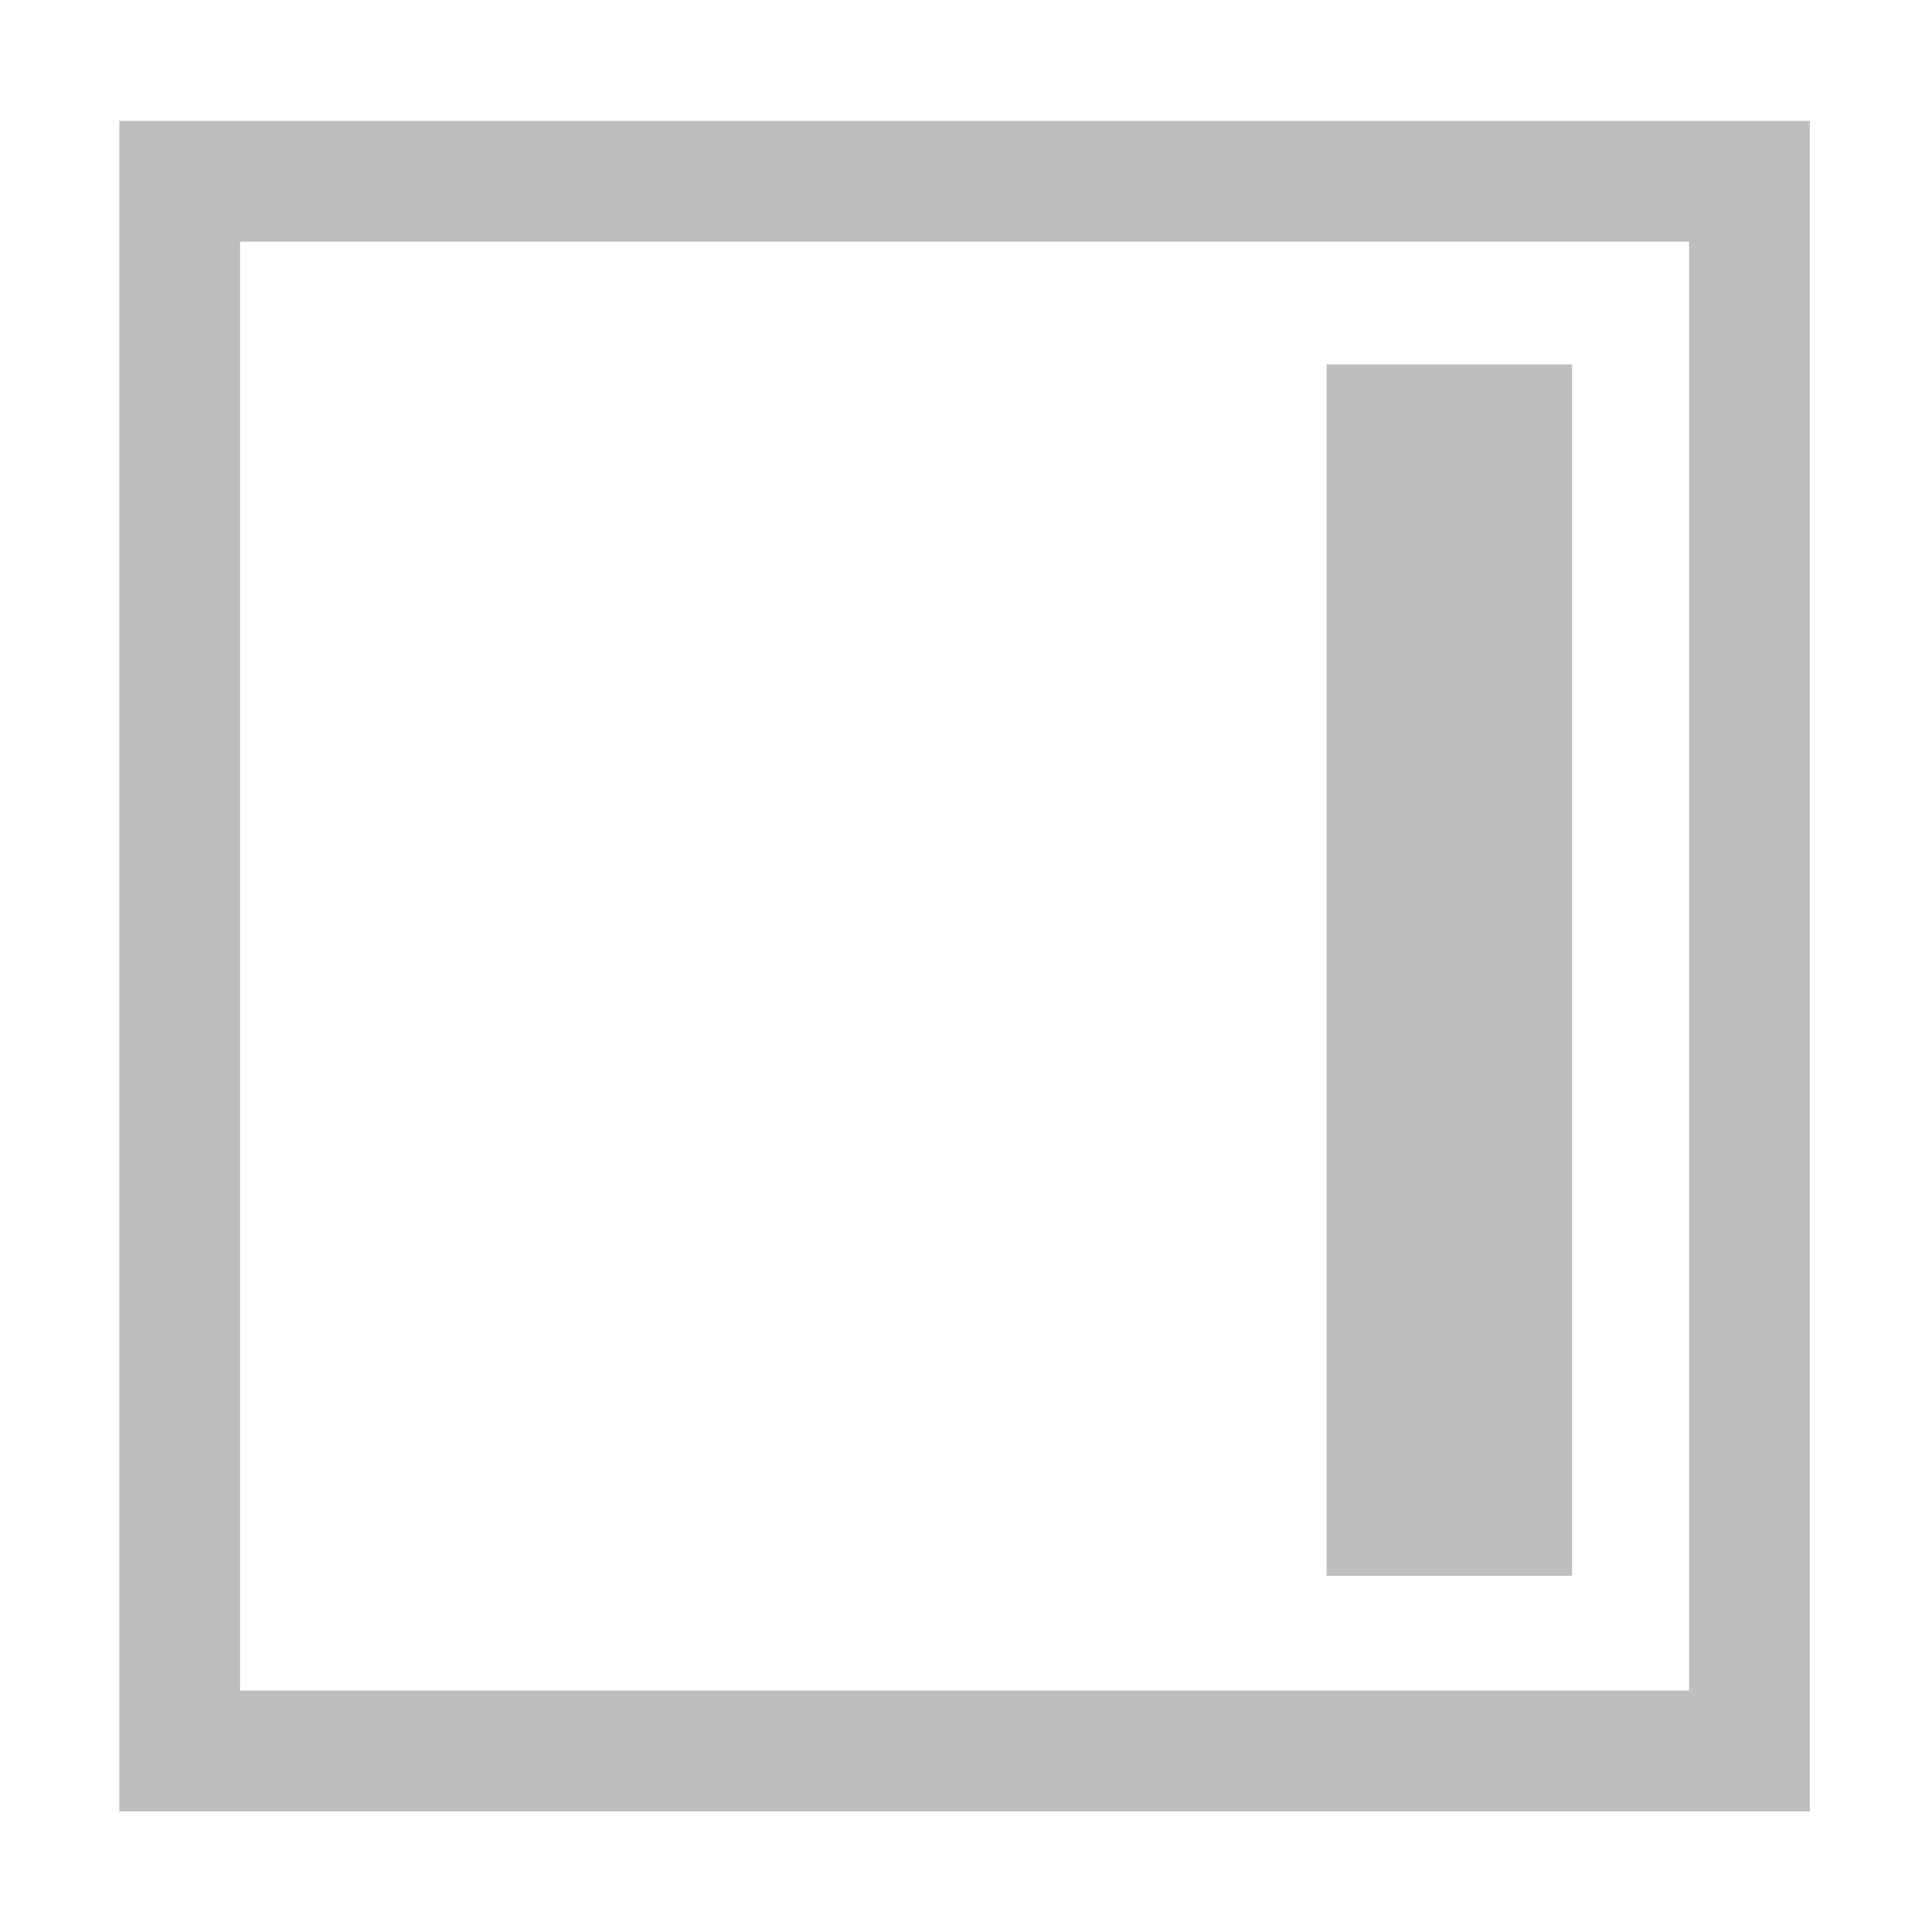
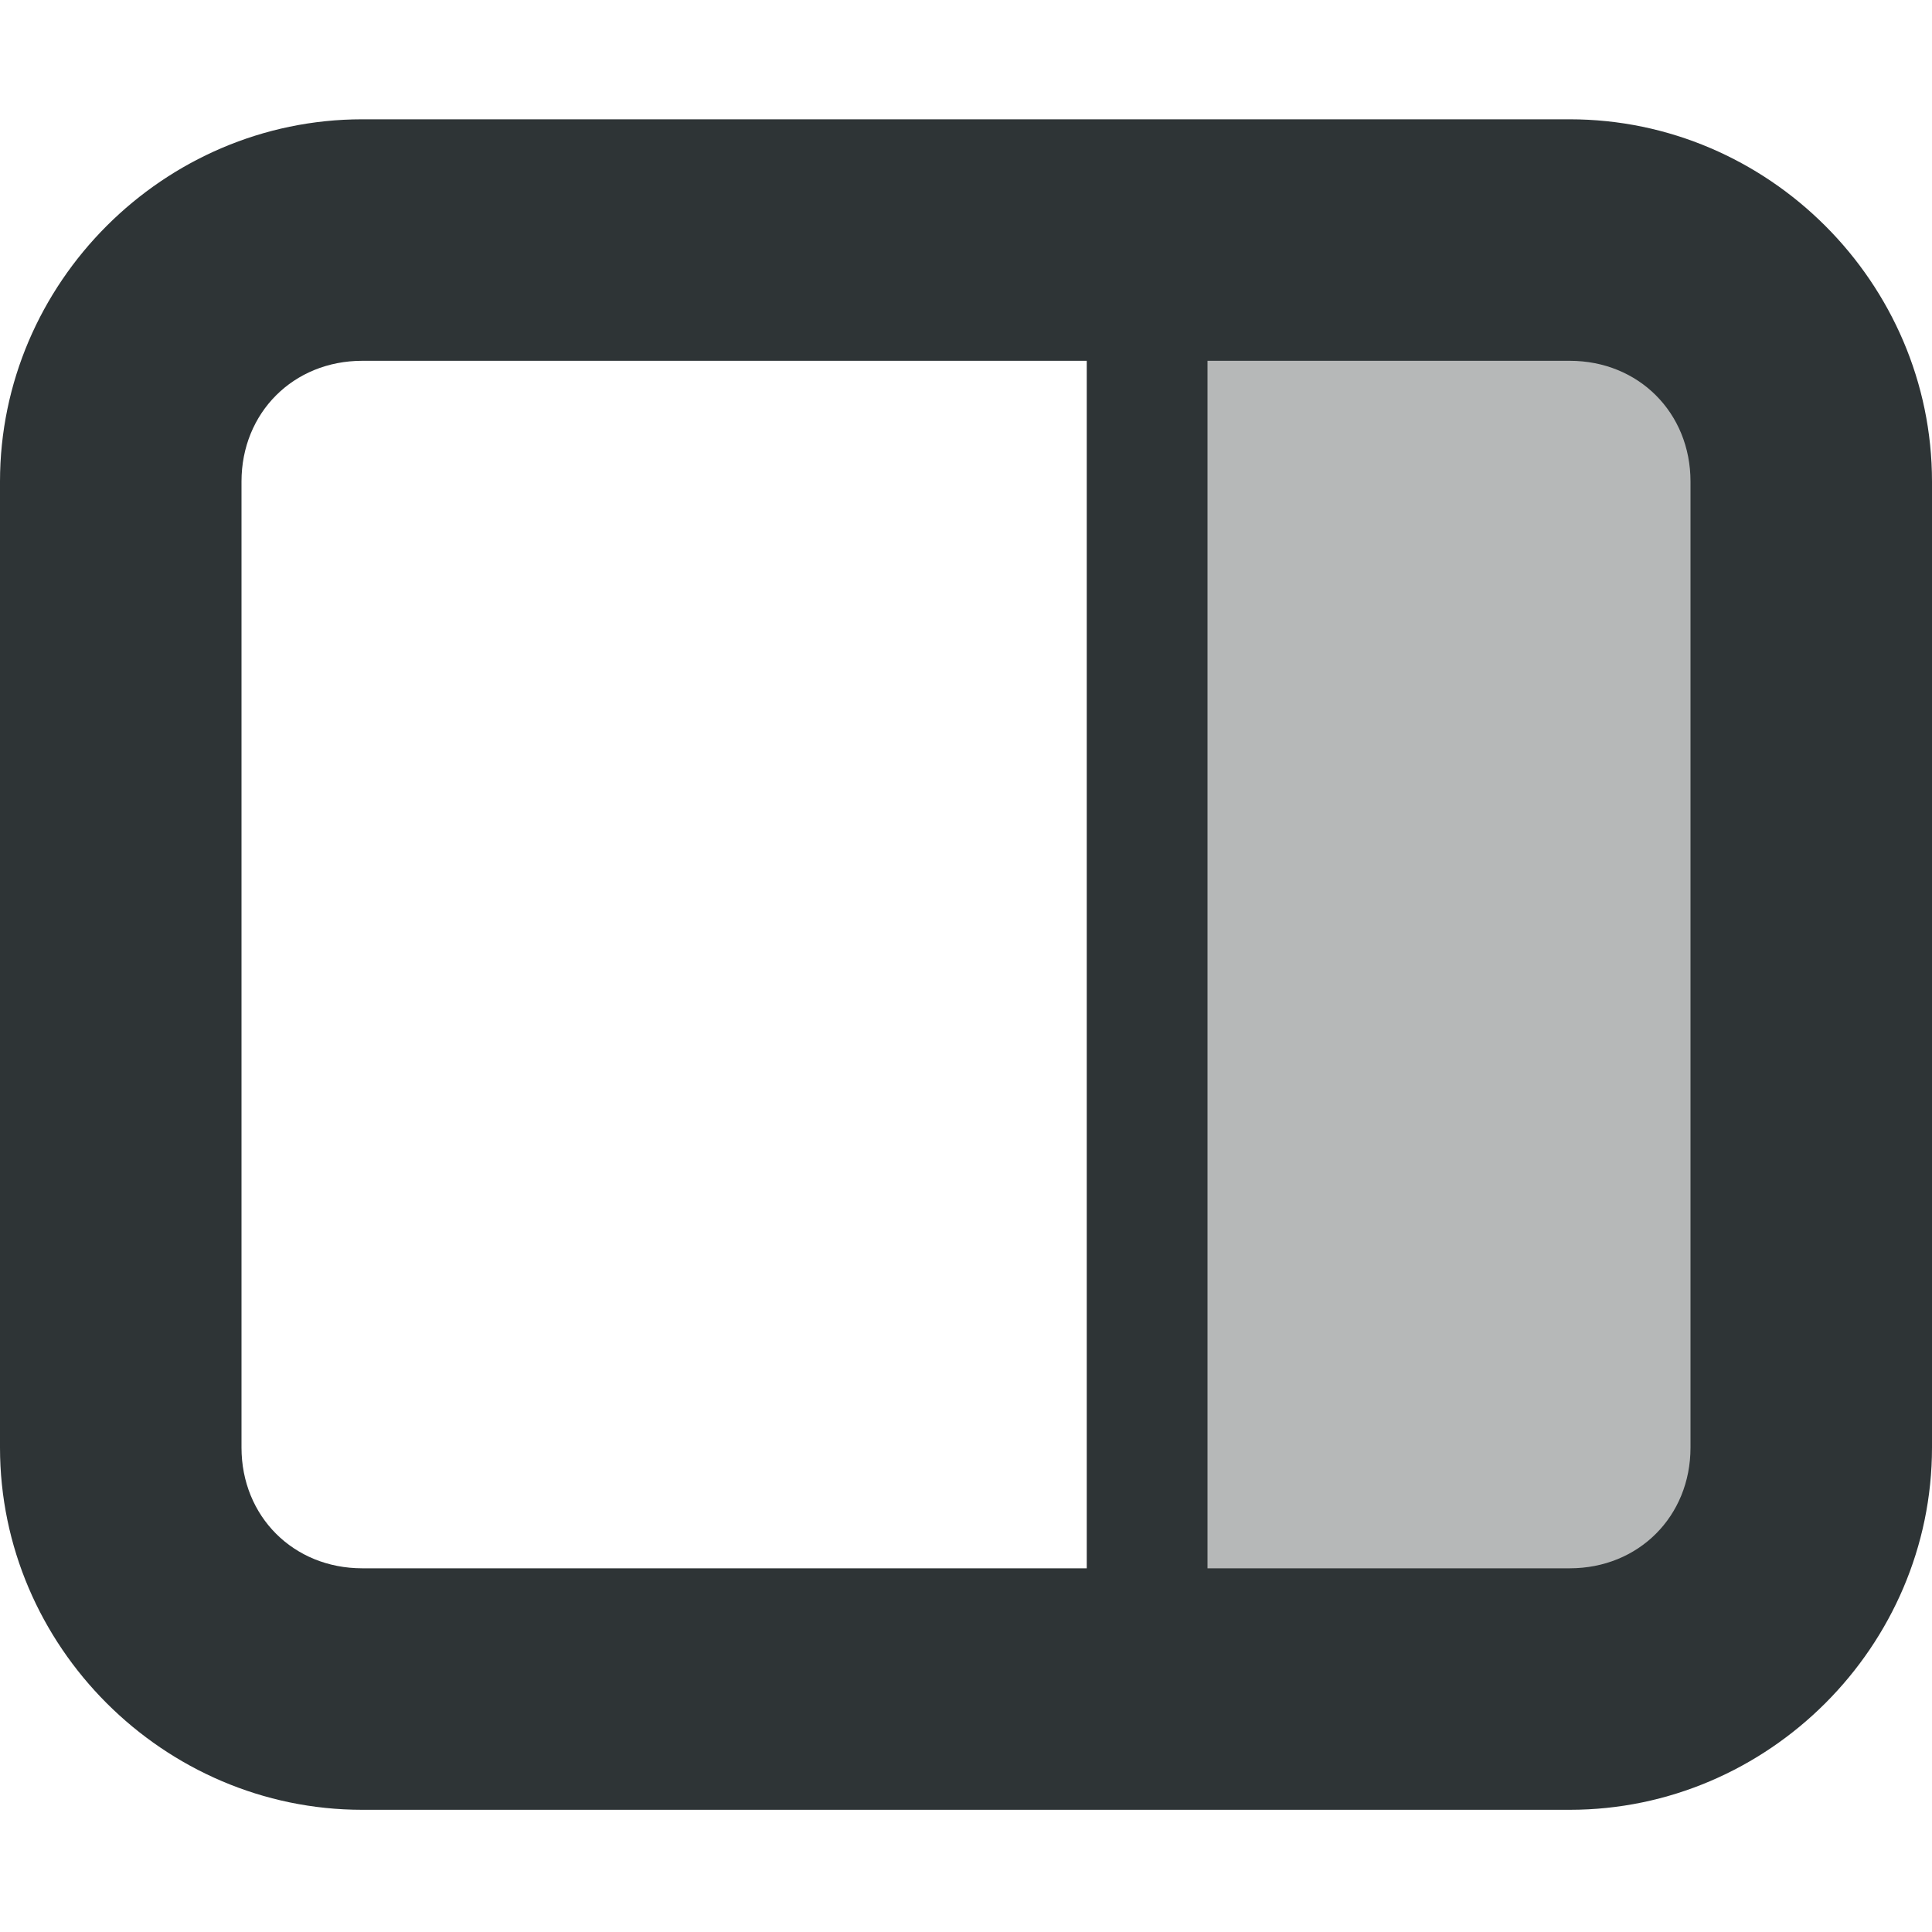
- <svg xmlns="http://www.w3.org/2000/svg" height="16" id="svg7384" version="1.1" width="16">
-   <defs id="defs7386" />
-   <g id="layer2" style="display:inline" transform="translate(60.00005,72.98918)">
-     <path d="m -59.012,-57.988 0.5,0 13.5,0 0,-14 -14,0 0,14 z m 1,-1 0,-12 12,0 0,12 -12,0 z" id="rect8520" style="color:#000000;font-style:normal;font-variant:normal;font-weight:normal;font-stretch:normal;font-size:medium;line-height:normal;font-family:sans-serif;text-indent:0;text-align:start;text-decoration:none;text-decoration-line:none;text-decoration-style:solid;text-decoration-color:#000000;letter-spacing:normal;word-spacing:normal;text-transform:none;direction:ltr;block-progression:tb;writing-mode:lr-tb;baseline-shift:baseline;text-anchor:start;white-space:normal;clip-rule:nonzero;display:inline;overflow:visible;visibility:visible;opacity:1;isolation:auto;mix-blend-mode:normal;color-interpolation:sRGB;color-interpolation-filters:linearRGB;solid-color:#000000;solid-opacity:1;fill:#bebebe;fill-opacity:1;fill-rule:nonzero;stroke:none;stroke-width:1;stroke-linecap:square;stroke-linejoin:miter;stroke-miterlimit:4;stroke-dasharray:none;stroke-dashoffset:0;stroke-opacity:1;marker:none;paint-order:normal;color-rendering:auto;image-rendering:auto;shape-rendering:auto;text-rendering:auto;enable-background:accumulate" />
-     <rect height="2.033" id="rect8522" style="color:#000000;clip-rule:nonzero;display:inline;overflow:visible;visibility:visible;opacity:1;isolation:auto;mix-blend-mode:normal;color-interpolation:sRGB;color-interpolation-filters:linearRGB;solid-color:#000000;solid-opacity:1;fill:#bebebe;fill-opacity:1;fill-rule:nonzero;stroke:none;stroke-width:1;stroke-linecap:square;stroke-linejoin:miter;stroke-miterlimit:4;stroke-dasharray:none;stroke-dashoffset:0;stroke-opacity:1;marker:none;marker-start:none;marker-mid:none;marker-end:none;paint-order:normal;color-rendering:auto;image-rendering:auto;shape-rendering:auto;text-rendering:auto;enable-background:accumulate" transform="matrix(0,-1,1,0,0,0)" width="10.032" x="59.939" y="-49.014" />
+ <svg xmlns="http://www.w3.org/2000/svg" height="16px" viewBox="0 0 16 16" width="16px">
+   <filter id="a" height="100%" width="100%" x="0%" y="0%">
+     <feColorMatrix in="SourceGraphic" type="matrix" values="0 0 0 0 1 0 0 0 0 1 0 0 0 0 1 0 0 0 1 0" />
+   </filter>
+   <mask id="b">
+     <g filter="url(#a)">
+       <path d="m 0 0 h 16 v 16 h -16 z" fill-opacity="0.3" />
+     </g>
+   </mask>
+   <clipPath id="c">
+     <path d="m 0 0 h 800 v 800 h -800 z" />
+   </clipPath>
+   <mask id="d">
+     <g filter="url(#a)">
+       <path d="m 0 0 h 16 v 16 h -16 z" fill-opacity="0.35" />
+     </g>
+   </mask>
+   <clipPath id="e">
+     <path d="m 0 0 h 800 v 800 h -800 z" />
+   </clipPath>
+   <mask id="f">
+     <g filter="url(#a)">
+       <path d="m 0 0 h 16 v 16 h -16 z" fill-opacity="0.35" />
+     </g>
+   </mask>
+   <clipPath id="g">
+     <path d="m 0 0 h 800 v 800 h -800 z" />
+   </clipPath>
+   <mask id="h">
+     <g filter="url(#a)">
+       <path d="m 0 0 h 16 v 16 h -16 z" fill-opacity="0.35" />
+     </g>
+   </mask>
+   <clipPath id="i">
+     <path d="m 0 0 h 800 v 800 h -800 z" />
+   </clipPath>
+   <mask id="j">
+     <g filter="url(#a)">
+       <path d="m 0 0 h 16 v 16 h -16 z" fill-opacity="0.35" />
+     </g>
+   </mask>
+   <clipPath id="k">
+     <path d="m 0 0 h 800 v 800 h -800 z" />
+   </clipPath>
+   <g fill="#2e3436">
+     <path d="m 9.5 13.988 v -12 h 5 v 12 z m 0 0" fill-opacity="0.349" />
+     <path d="m 13 0.988 c 1.645 0 3 1.355 3 3 v 8 c 0 1.645 -1.355 3 -3 3 h -10 c -1.645 0 -3 -1.355 -3 -3 v -8 c 0 -1.645 1.355 -3 3 -3 z m 0 2 h -10 c -0.57 0 -1 0.43 -1 1 v 8 c 0 0.57 0.43 1 1 1 h 10 c 0.57 0 1 -0.43 1 -1 v -8 c 0 -0.57 -0.43 -1 -1 -1 z m 0 0" />
+     <path d="m 10 1.988 h -1 v 12 h 1 z m 0 0" />
  </g>
-   <g id="layer9" style="display:inline" transform="translate(-181.0001,-144.0108)" />
-   <g id="layer1" transform="translate(60.00005,72.98918)" />
+   <g clip-path="url(#c)" mask="url(#b)" transform="matrix(1 0 0 1 -420 -340.0117)">
+     <path d="m 142.5 351 h 10.449 c -1.184 0.492 -1.297 2.457 0 3 h -10.449 z m 0 0" fill="#2e3436" />
+   </g>
+   <g clip-path="url(#e)" mask="url(#d)" transform="matrix(1 0 0 1 -420 -340.0117)">
+     <path d="m 104 502 c 0 0.551 -0.449 1 -1 1 s -1 -0.449 -1 -1 s 0.449 -1 1 -1 s 1 0.449 1 1 z m 0 0" fill="#2e3436" />
+   </g>
+   <g clip-path="url(#g)" mask="url(#f)" transform="matrix(1 0 0 1 -420 -340.0117)">
+     <path d="m 106 501 v 2 h 8 v -2 z m 0 0" fill="#2e3436" fill-rule="evenodd" />
+   </g>
+   <g clip-path="url(#i)" mask="url(#h)" transform="matrix(1 0 0 1 -420 -340.0117)">
+     <path d="m 104 514 c 0 0.551 -0.449 1 -1 1 s -1 -0.449 -1 -1 s 0.449 -1 1 -1 s 1 0.449 1 1 z m 0 0" fill="#2e3436" />
+   </g>
+   <g clip-path="url(#k)" mask="url(#j)" transform="matrix(1 0 0 1 -420 -340.0117)">
+     <path d="m 106 513 v 2 h 8 v -2 z m 0 0" fill="#2e3436" fill-rule="evenodd" />
+   </g>
</svg>
